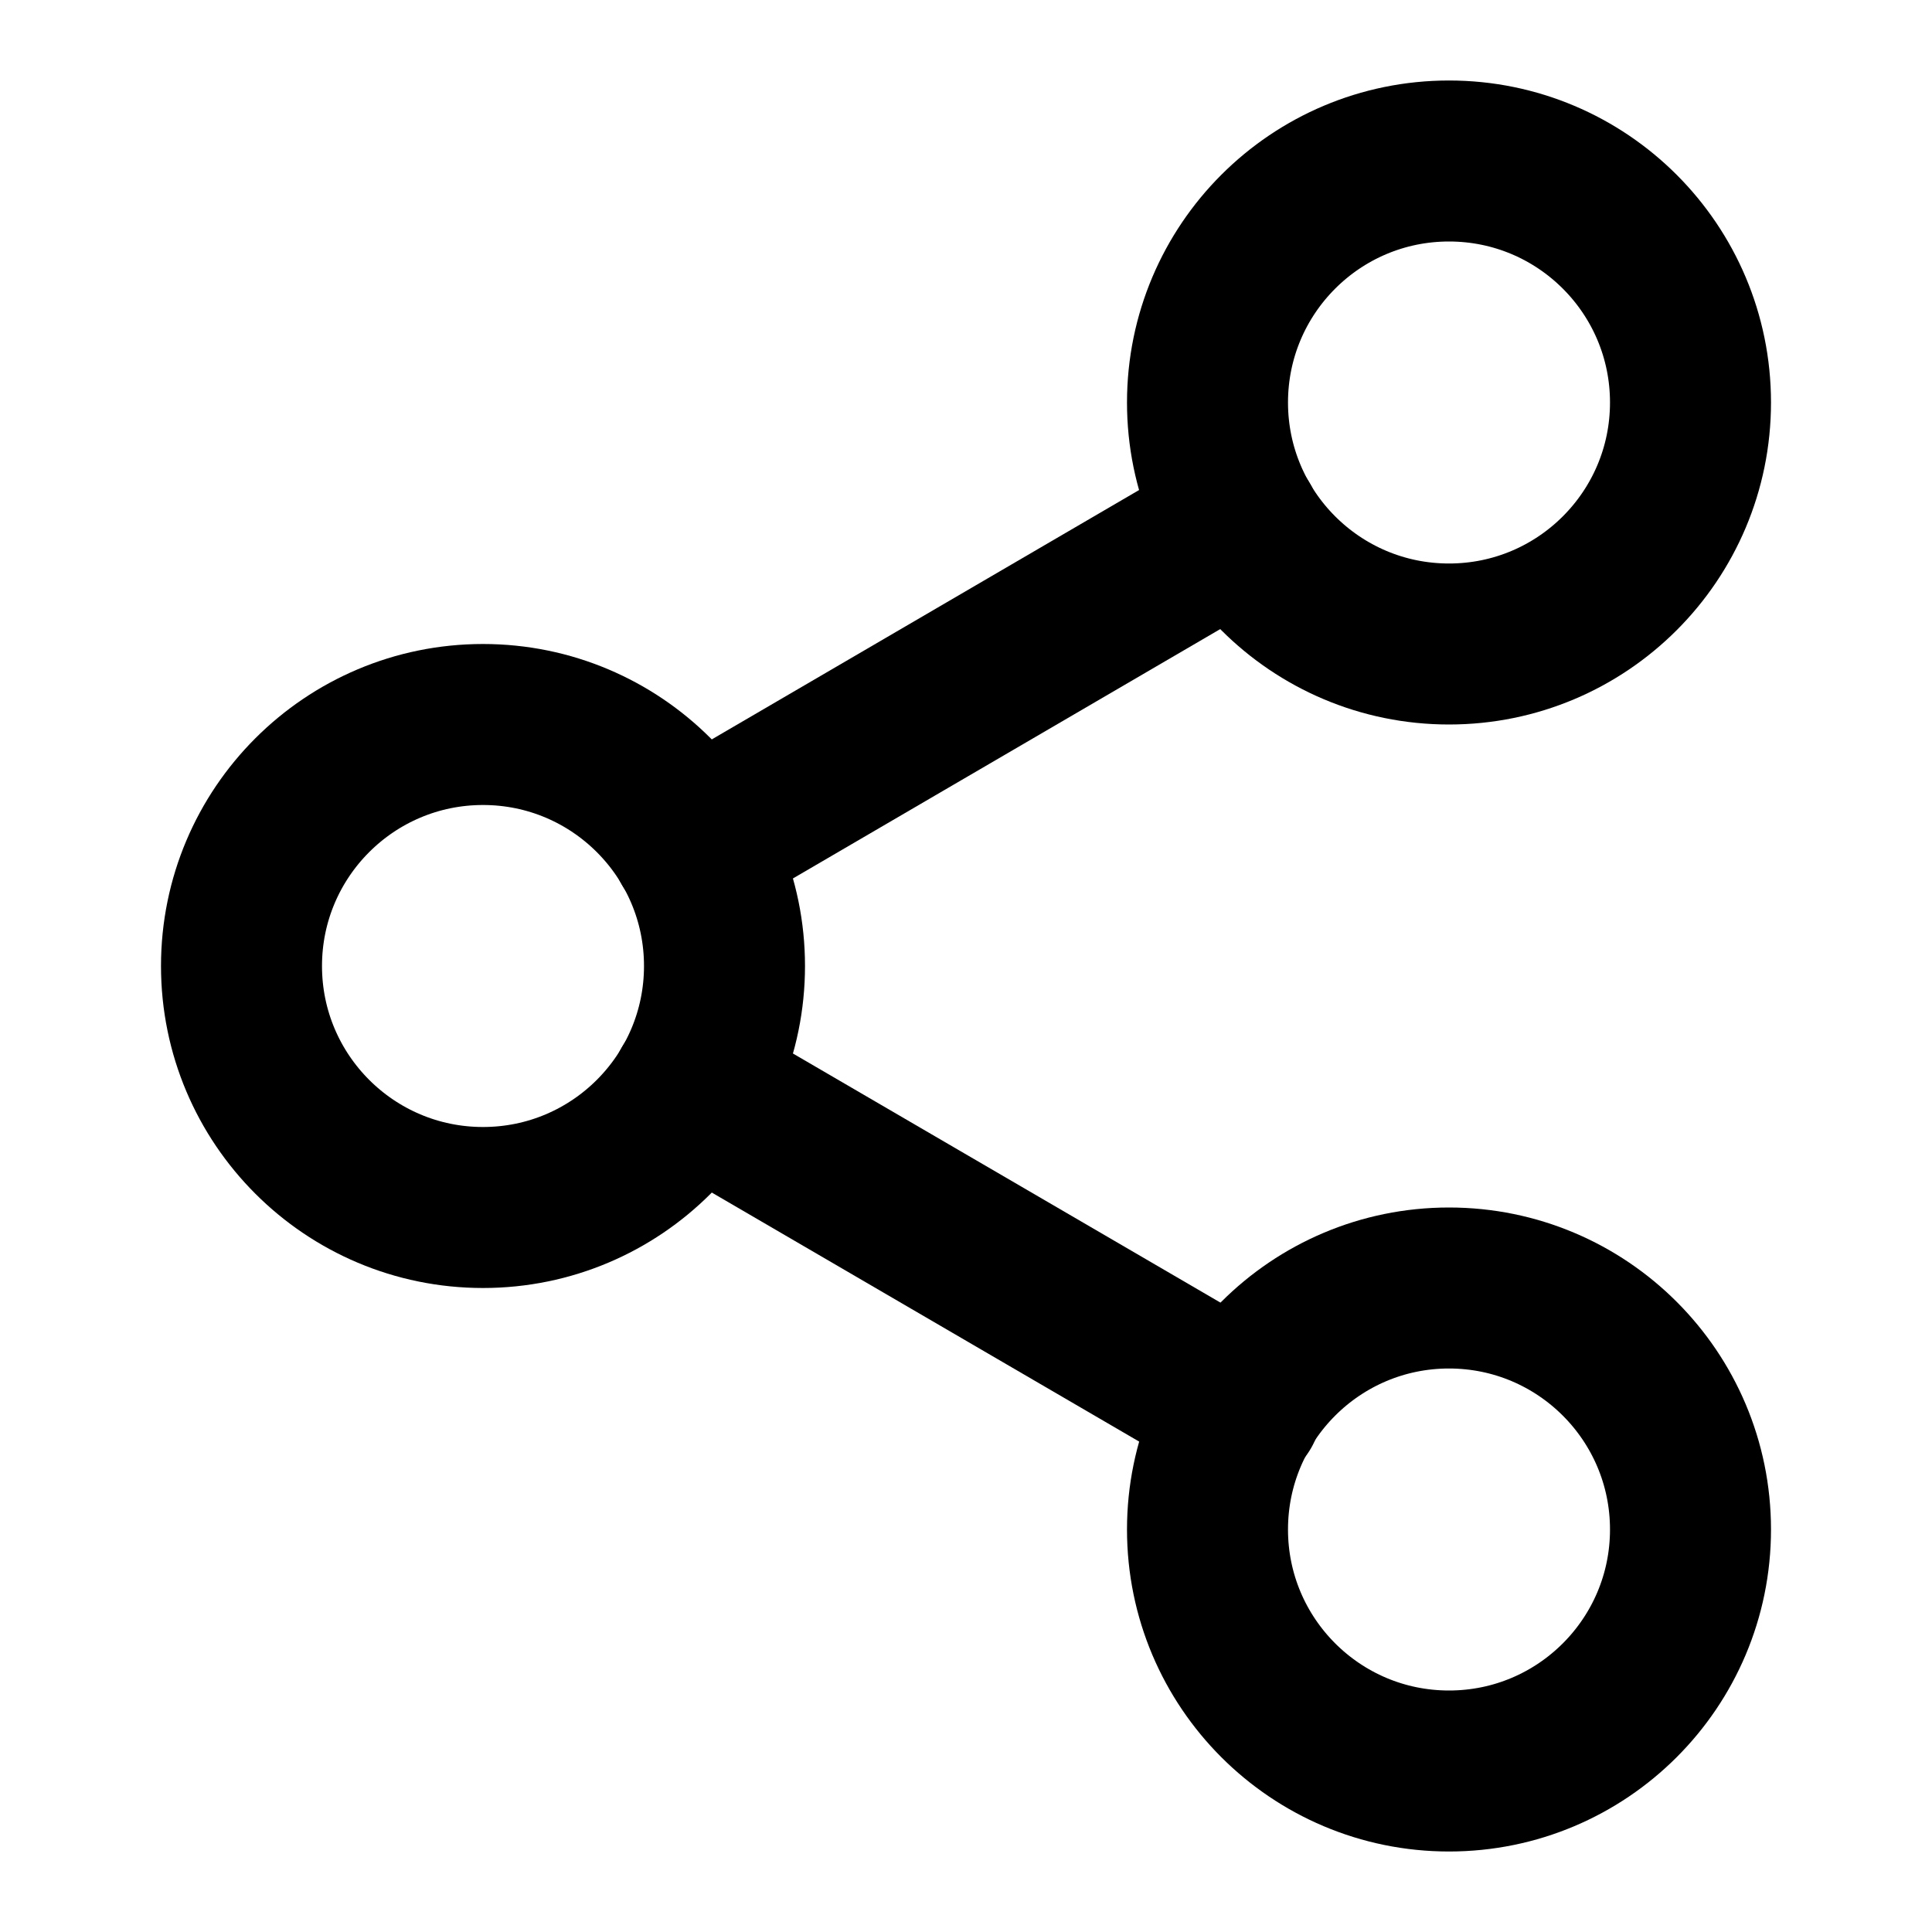
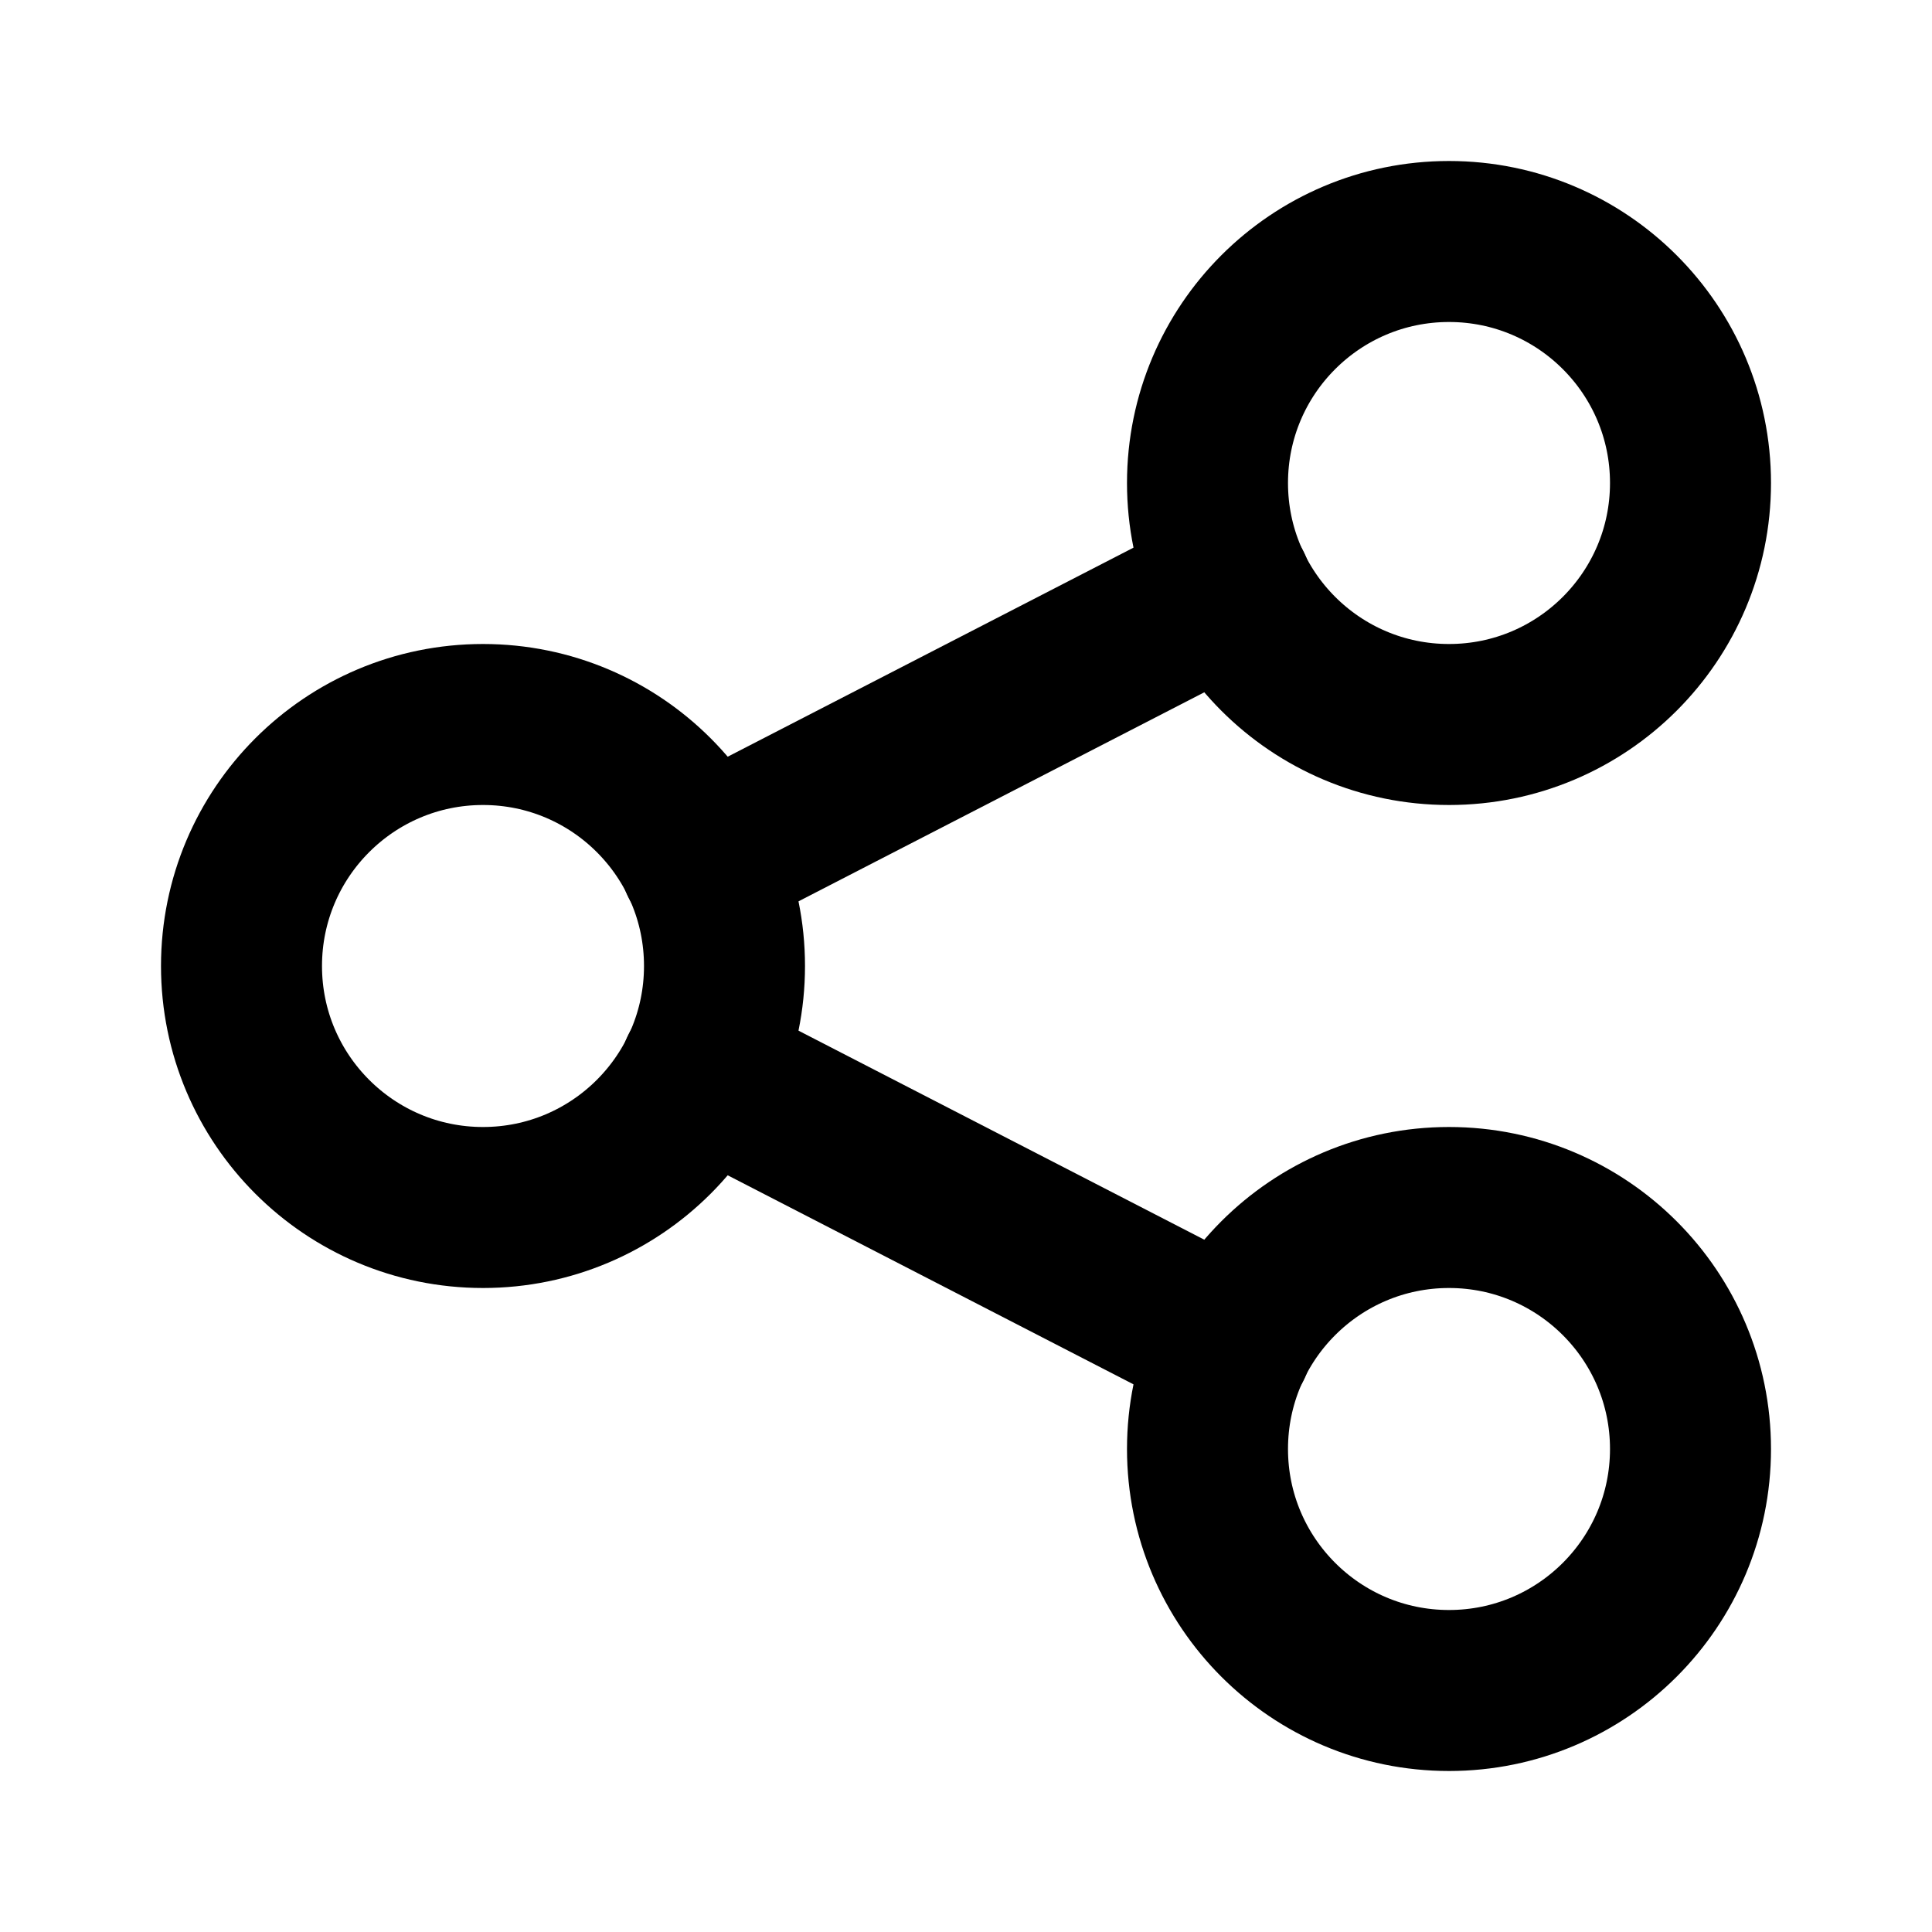
<svg xmlns="http://www.w3.org/2000/svg" width="24" height="24" viewBox="0 0 24 24" fill="none" stroke="currentColor" stroke-width="2" stroke-linecap="round" stroke-linejoin="round">
-   <circle cx="18" cy="5" r="3" />
-   <circle cx="6" cy="12" r="3" />
-   <circle cx="18" cy="19" r="3" />
-   <line x1="8.59" x2="15.42" y1="13.51" y2="17.49" />
-   <line x1="15.41" x2="8.59" y1="6.51" y2="10.49" />
+   <path stroke="none" d="M0 0h24v24H0z" fill="none" />
+   <path d="M3 12a3 3 0 1 0 6 0a3 3 0 1 0 -6 0" />
+   <path d="M15 6a3 3 0 1 0 6 0a3 3 0 1 0 -6 0" />
+   <path d="M15 18a3 3 0 1 0 6 0a3 3 0 1 0 -6 0" />
+   <path d="M8.7 10.7l6.6 -3.4" />
+   <path d="M8.7 13.3l6.6 3.4" />
</svg>
